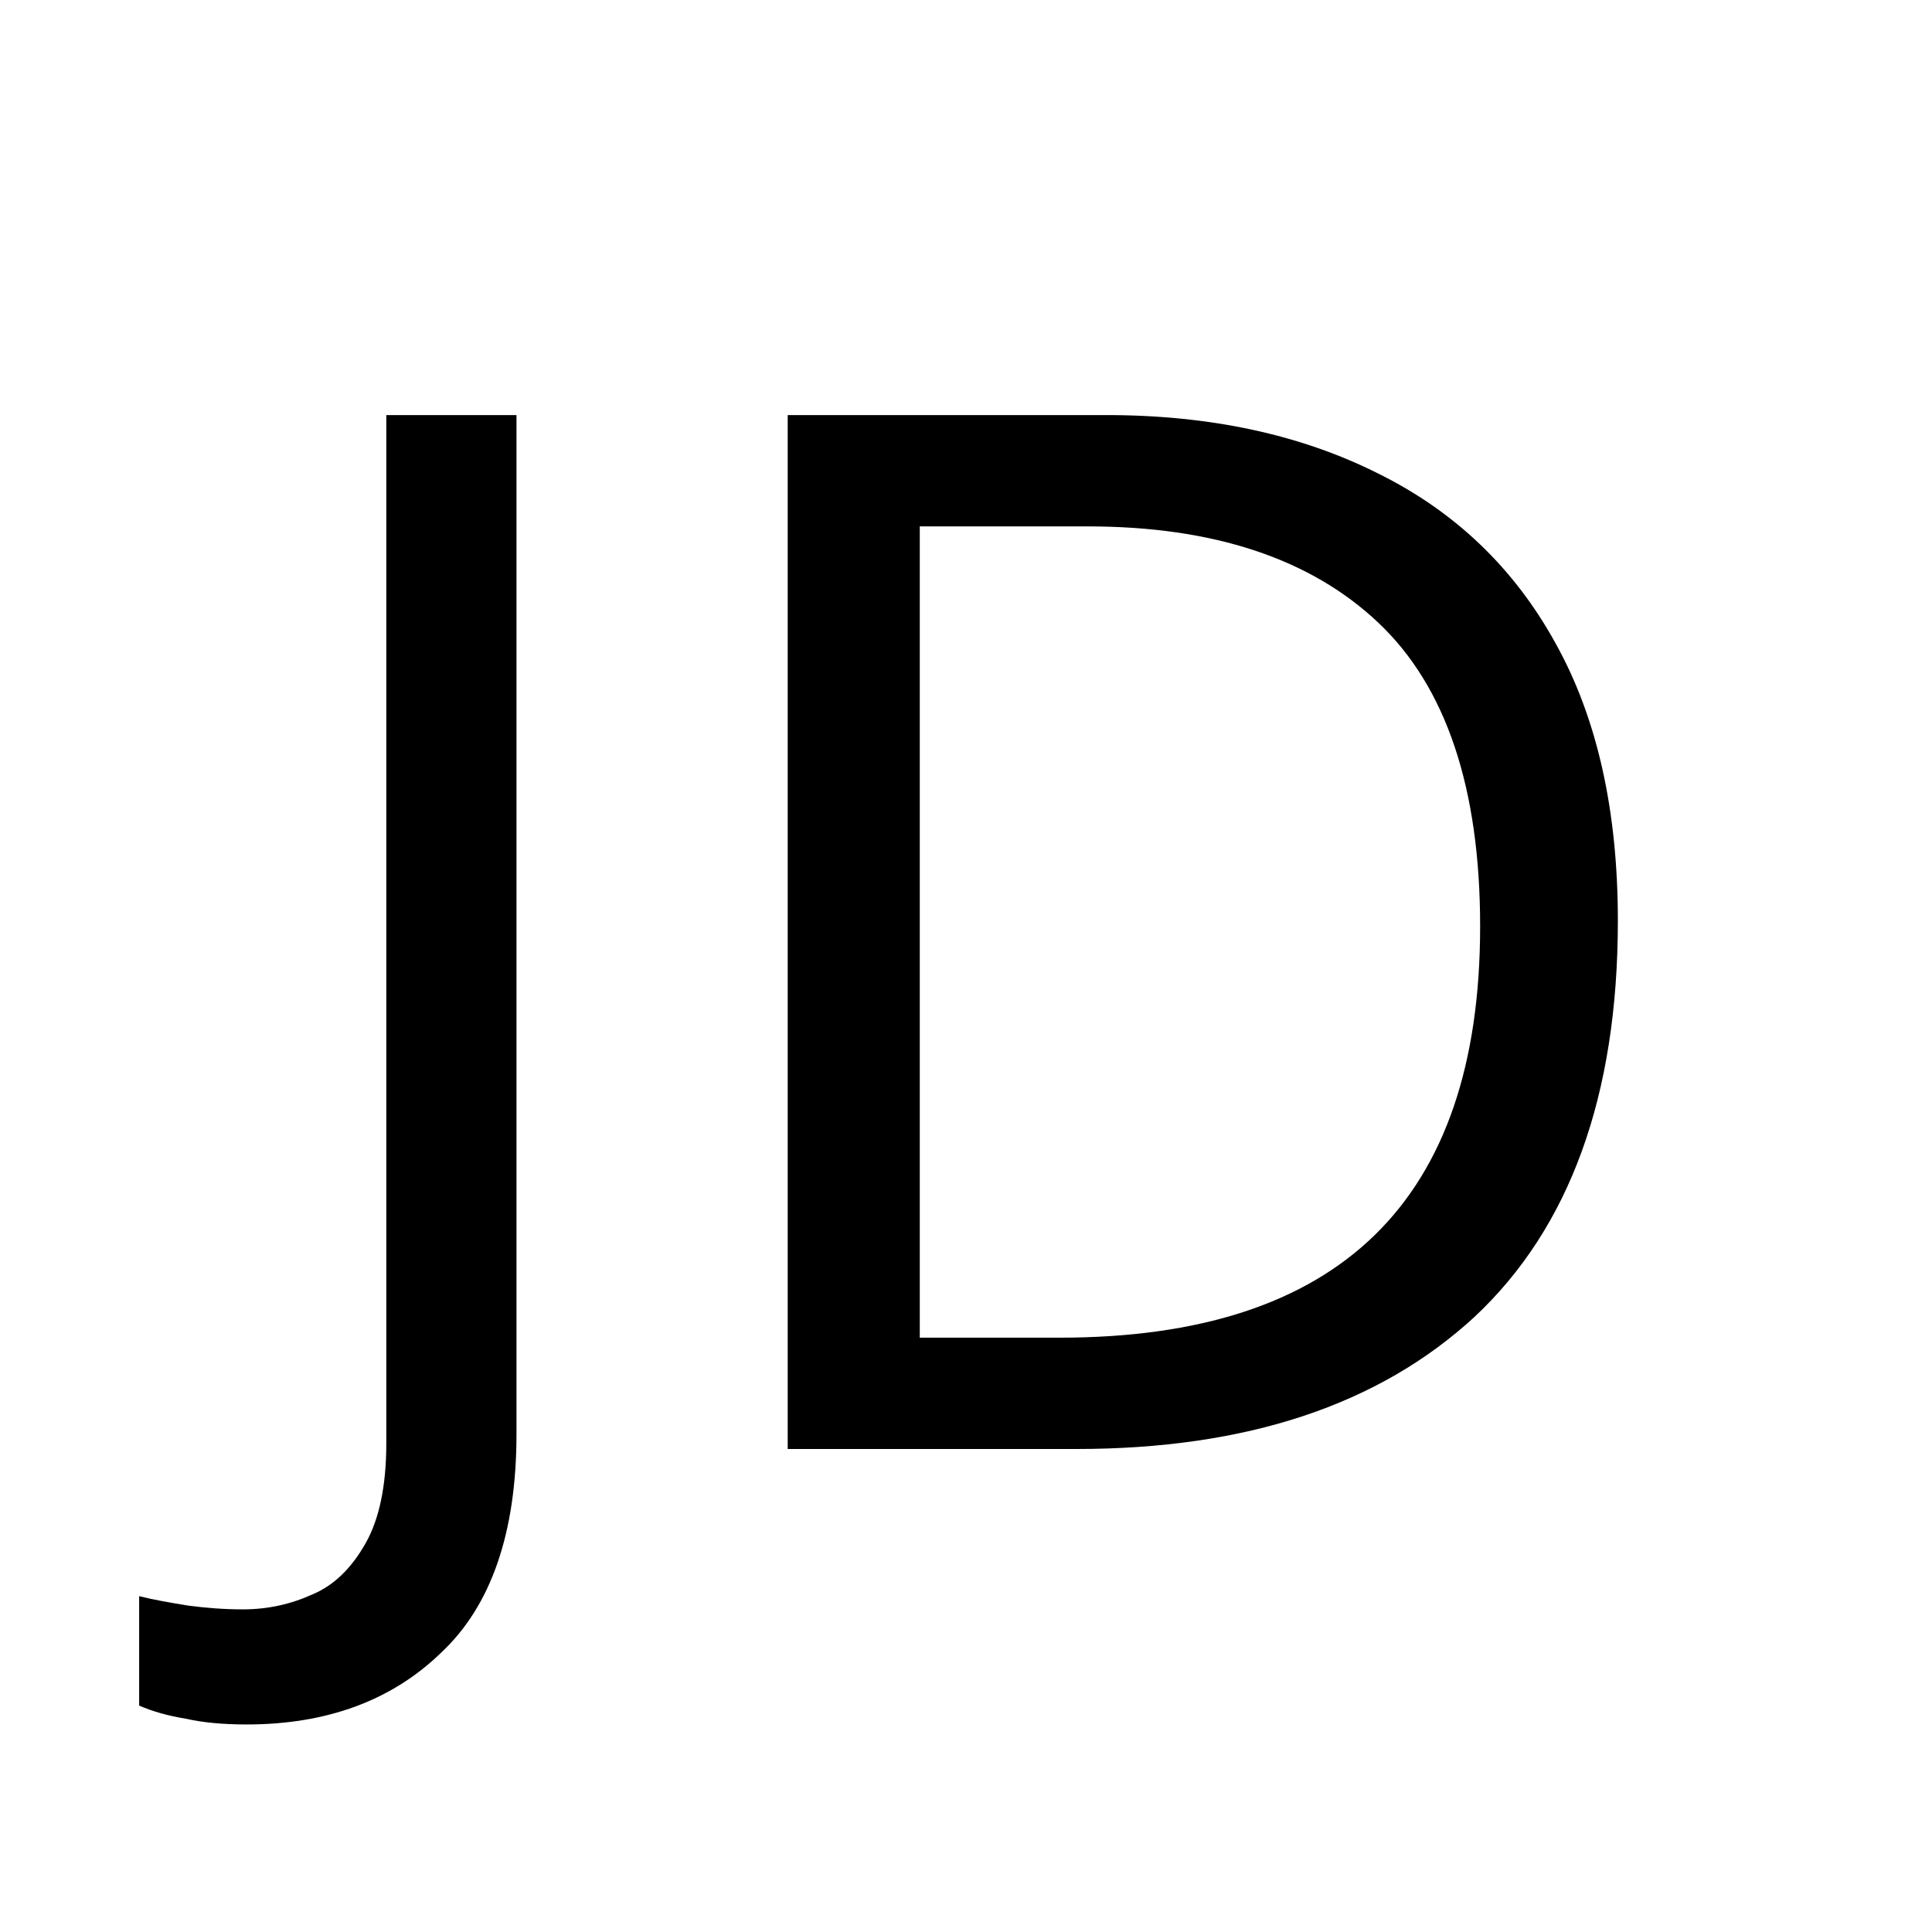
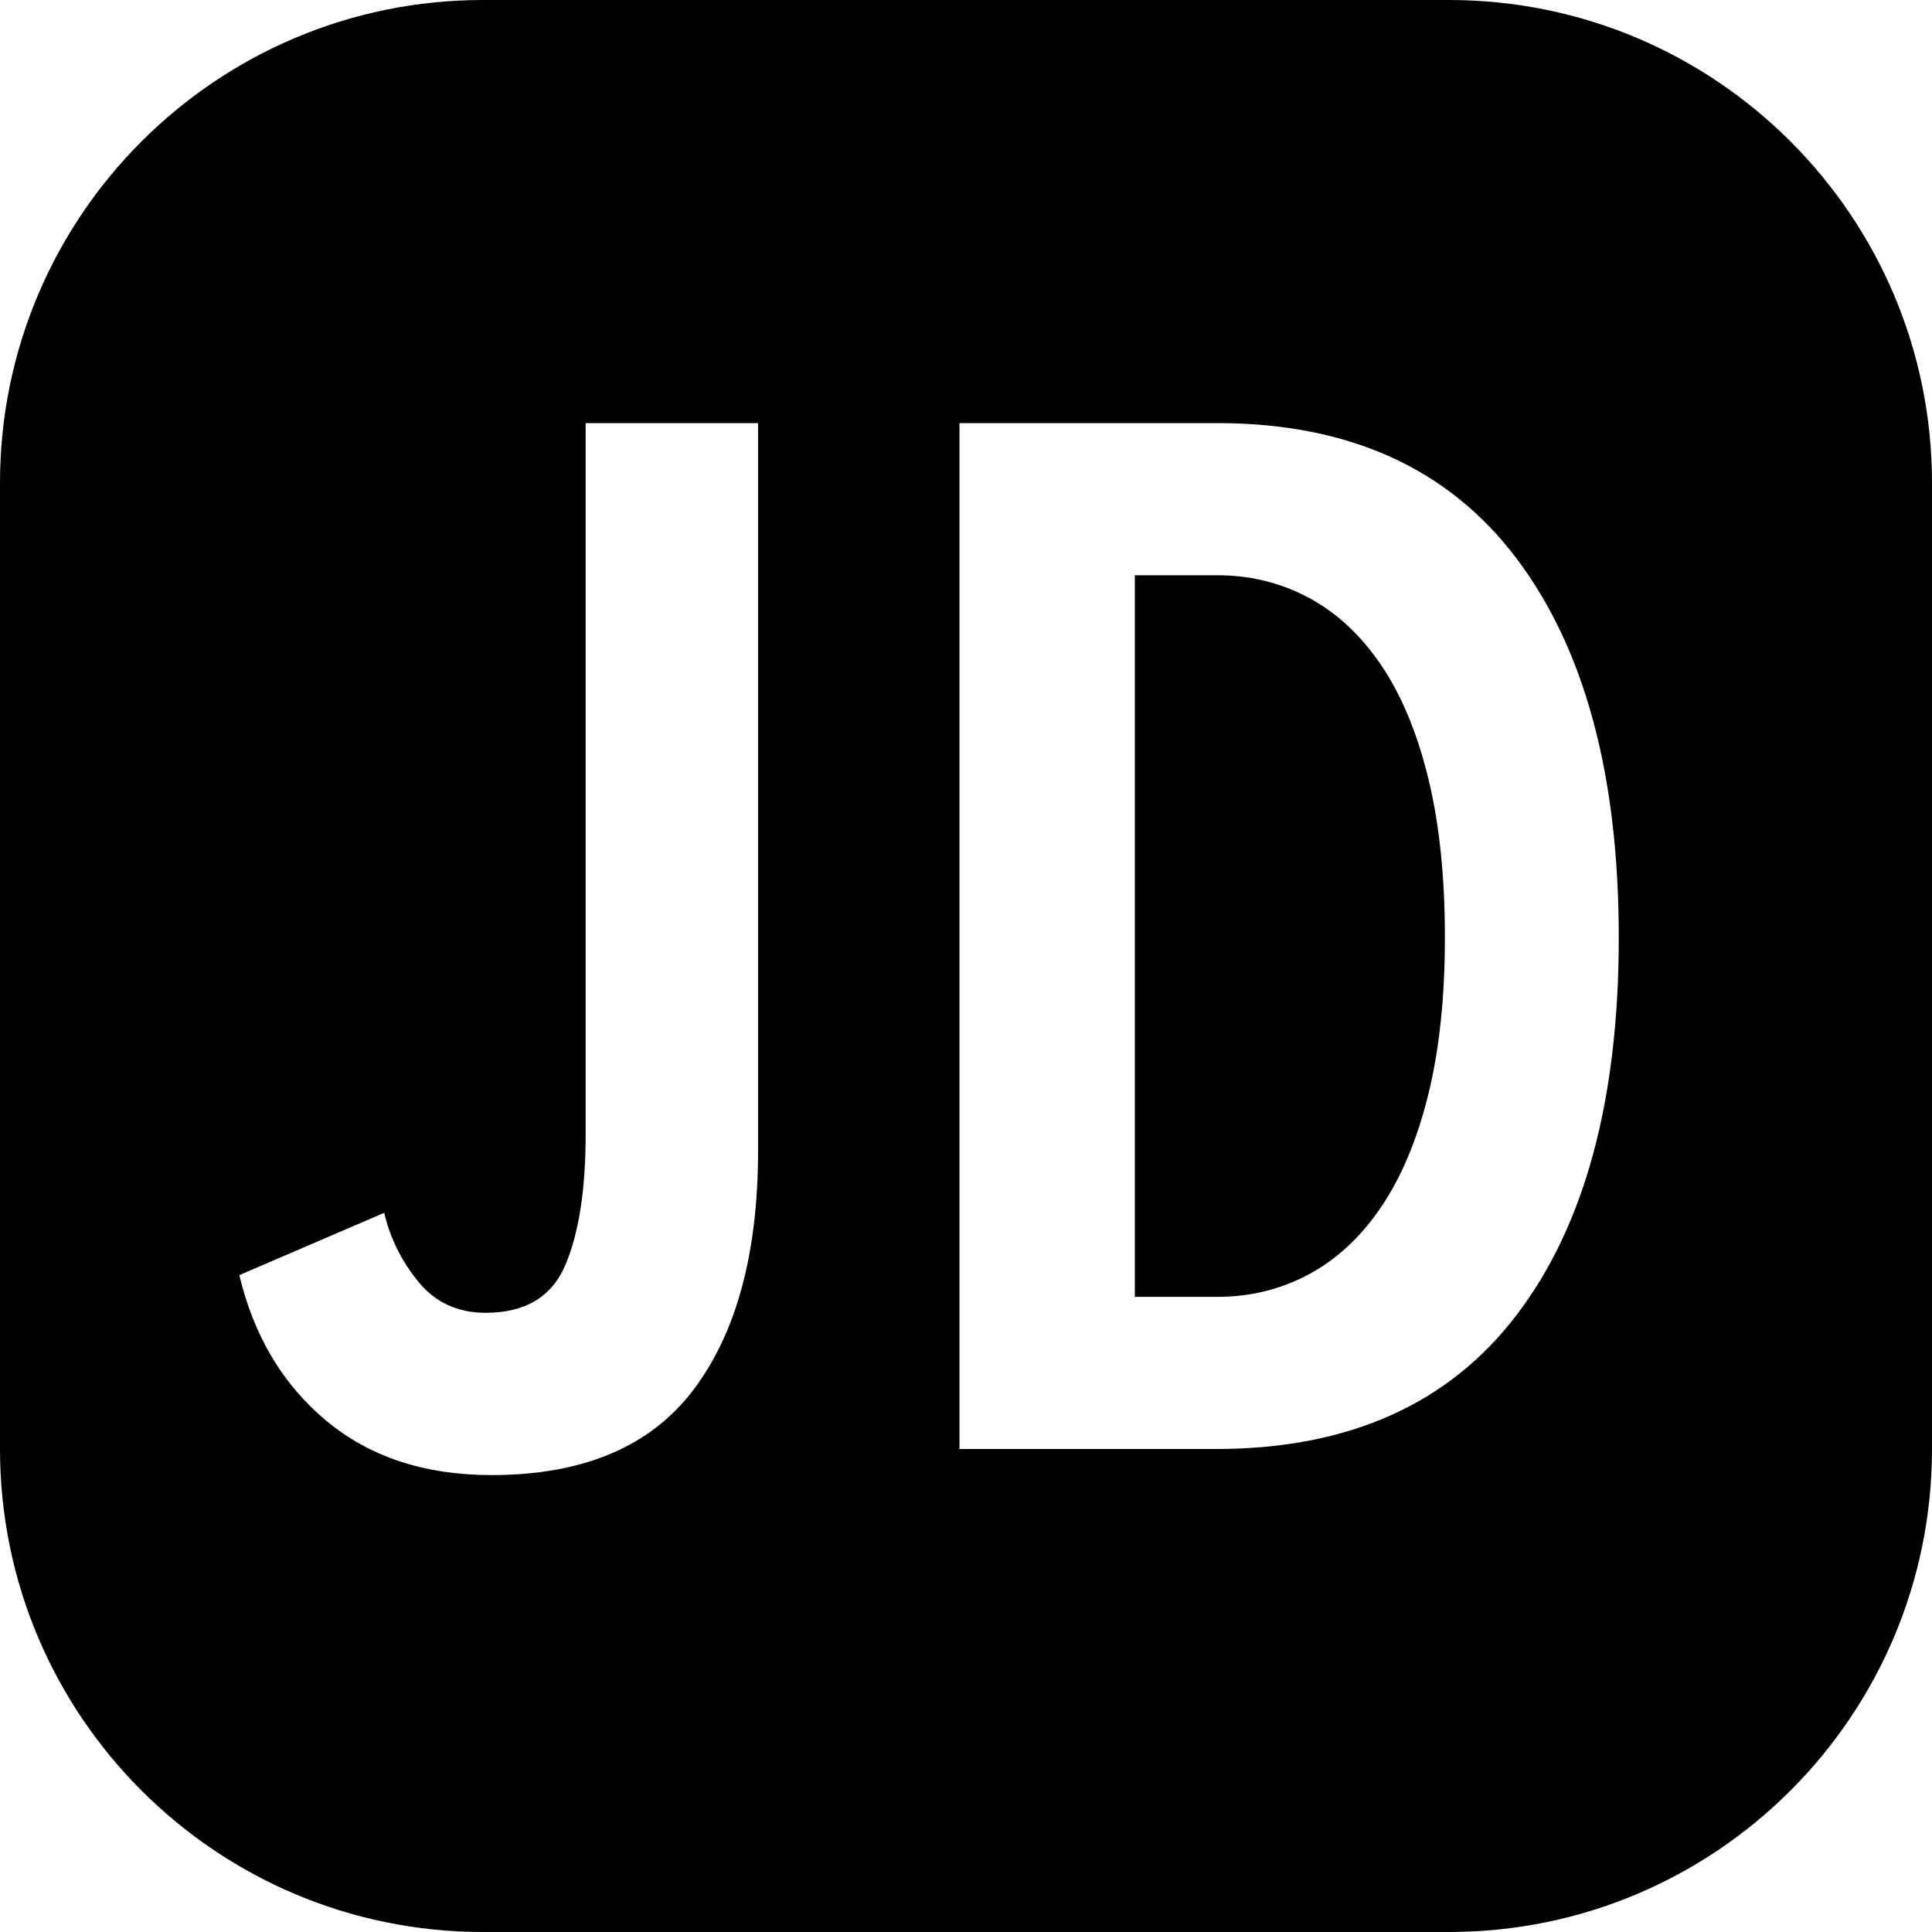
<svg xmlns="http://www.w3.org/2000/svg" width="16" height="16" viewBox="0 0 16 16">
-   <text fill-rule="evenodd" font-family="AvenirNextCondensed-DemiBold, Avenir Next Condensed" font-size="12" font-style="condensed" font-weight="500">
-     <tspan x="2.09" y="12">JD</tspan>
-   </text>
+   <path fill-rule="evenodd" d="M4,-1.95399252e-14 L12,-1.95399252e-14 C14.209,-1.99457375e-14 16,1.791 16,4 L16,12 C16,14.209 14.209,16 12,16 L4,16 C1.791,16 2.91363401e-14,14.209 2.88657986e-14,12 L2.88657986e-14,4 C2.85952571e-14,1.791 1.791,-1.9134113e-14 4,-1.95399252e-14 Z M6.278,9.528 L6.278,3.504 L4.85,3.504 L4.85,9.396 C4.85,9.852 4.794,10.212 4.682,10.476 C4.57,10.74 4.35,10.872 4.022,10.872 C3.79,10.872 3.604,10.786 3.464,10.614 C3.324,10.442 3.23,10.252 3.182,10.044 L1.982,10.56 C2.102,11.064 2.342,11.466 2.702,11.766 C3.062,12.066 3.518,12.216 4.07,12.216 C4.83,12.216 5.388,11.98 5.744,11.508 C6.1,11.036 6.278,10.376 6.278,9.528 Z M13.406,7.764 C13.406,6.42 13.124,5.374 12.56,4.626 C11.996,3.878 11.17,3.504 10.082,3.504 L7.946,3.504 L7.946,12 L10.07,12 C11.166,12 11.996,11.63 12.56,10.89 C13.124,10.15 13.406,9.108 13.406,7.764 Z M11.966,7.764 C11.966,8.26 11.92,8.694 11.828,9.066 C11.736,9.438 11.606,9.748 11.438,9.996 C11.27,10.244 11.07,10.43 10.838,10.554 C10.606,10.678 10.354,10.74 10.082,10.74 L9.398,10.74 L9.398,4.764 L10.082,4.764 C10.354,4.764 10.606,4.826 10.838,4.95 C11.07,5.074 11.27,5.26 11.438,5.508 C11.606,5.756 11.736,6.068 11.828,6.444 C11.92,6.82 11.966,7.26 11.966,7.764 Z" />
</svg>
